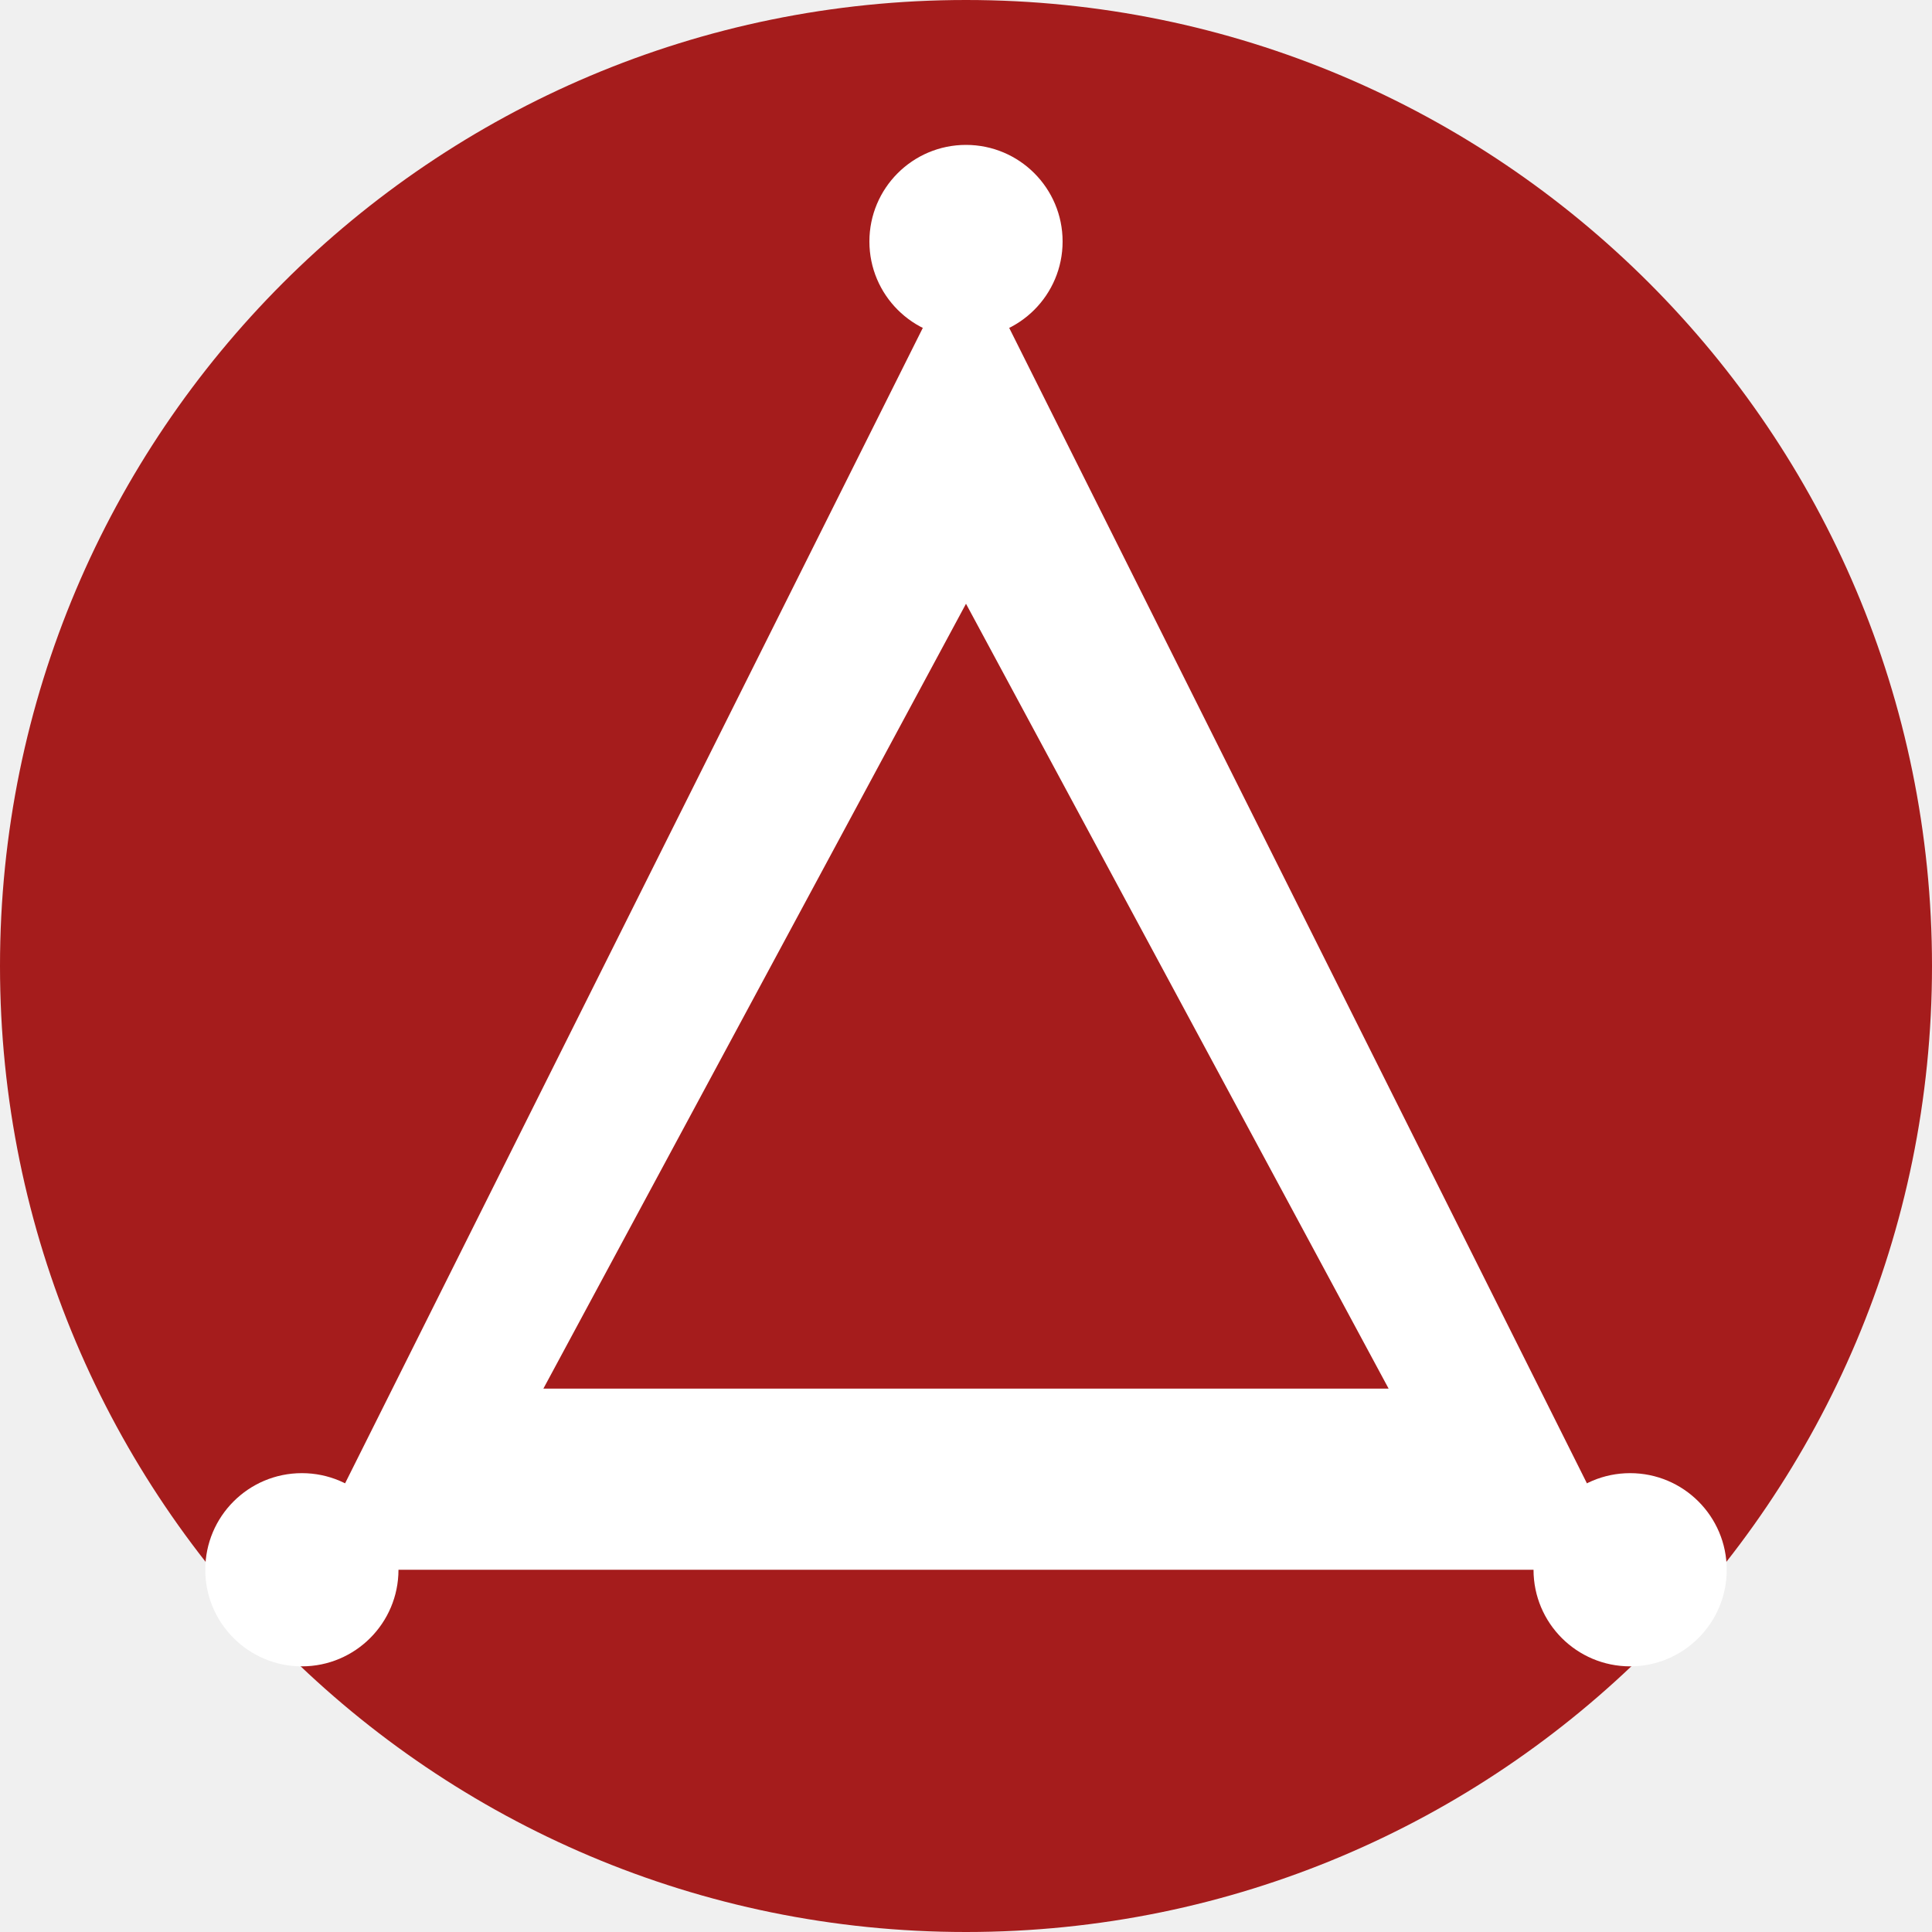
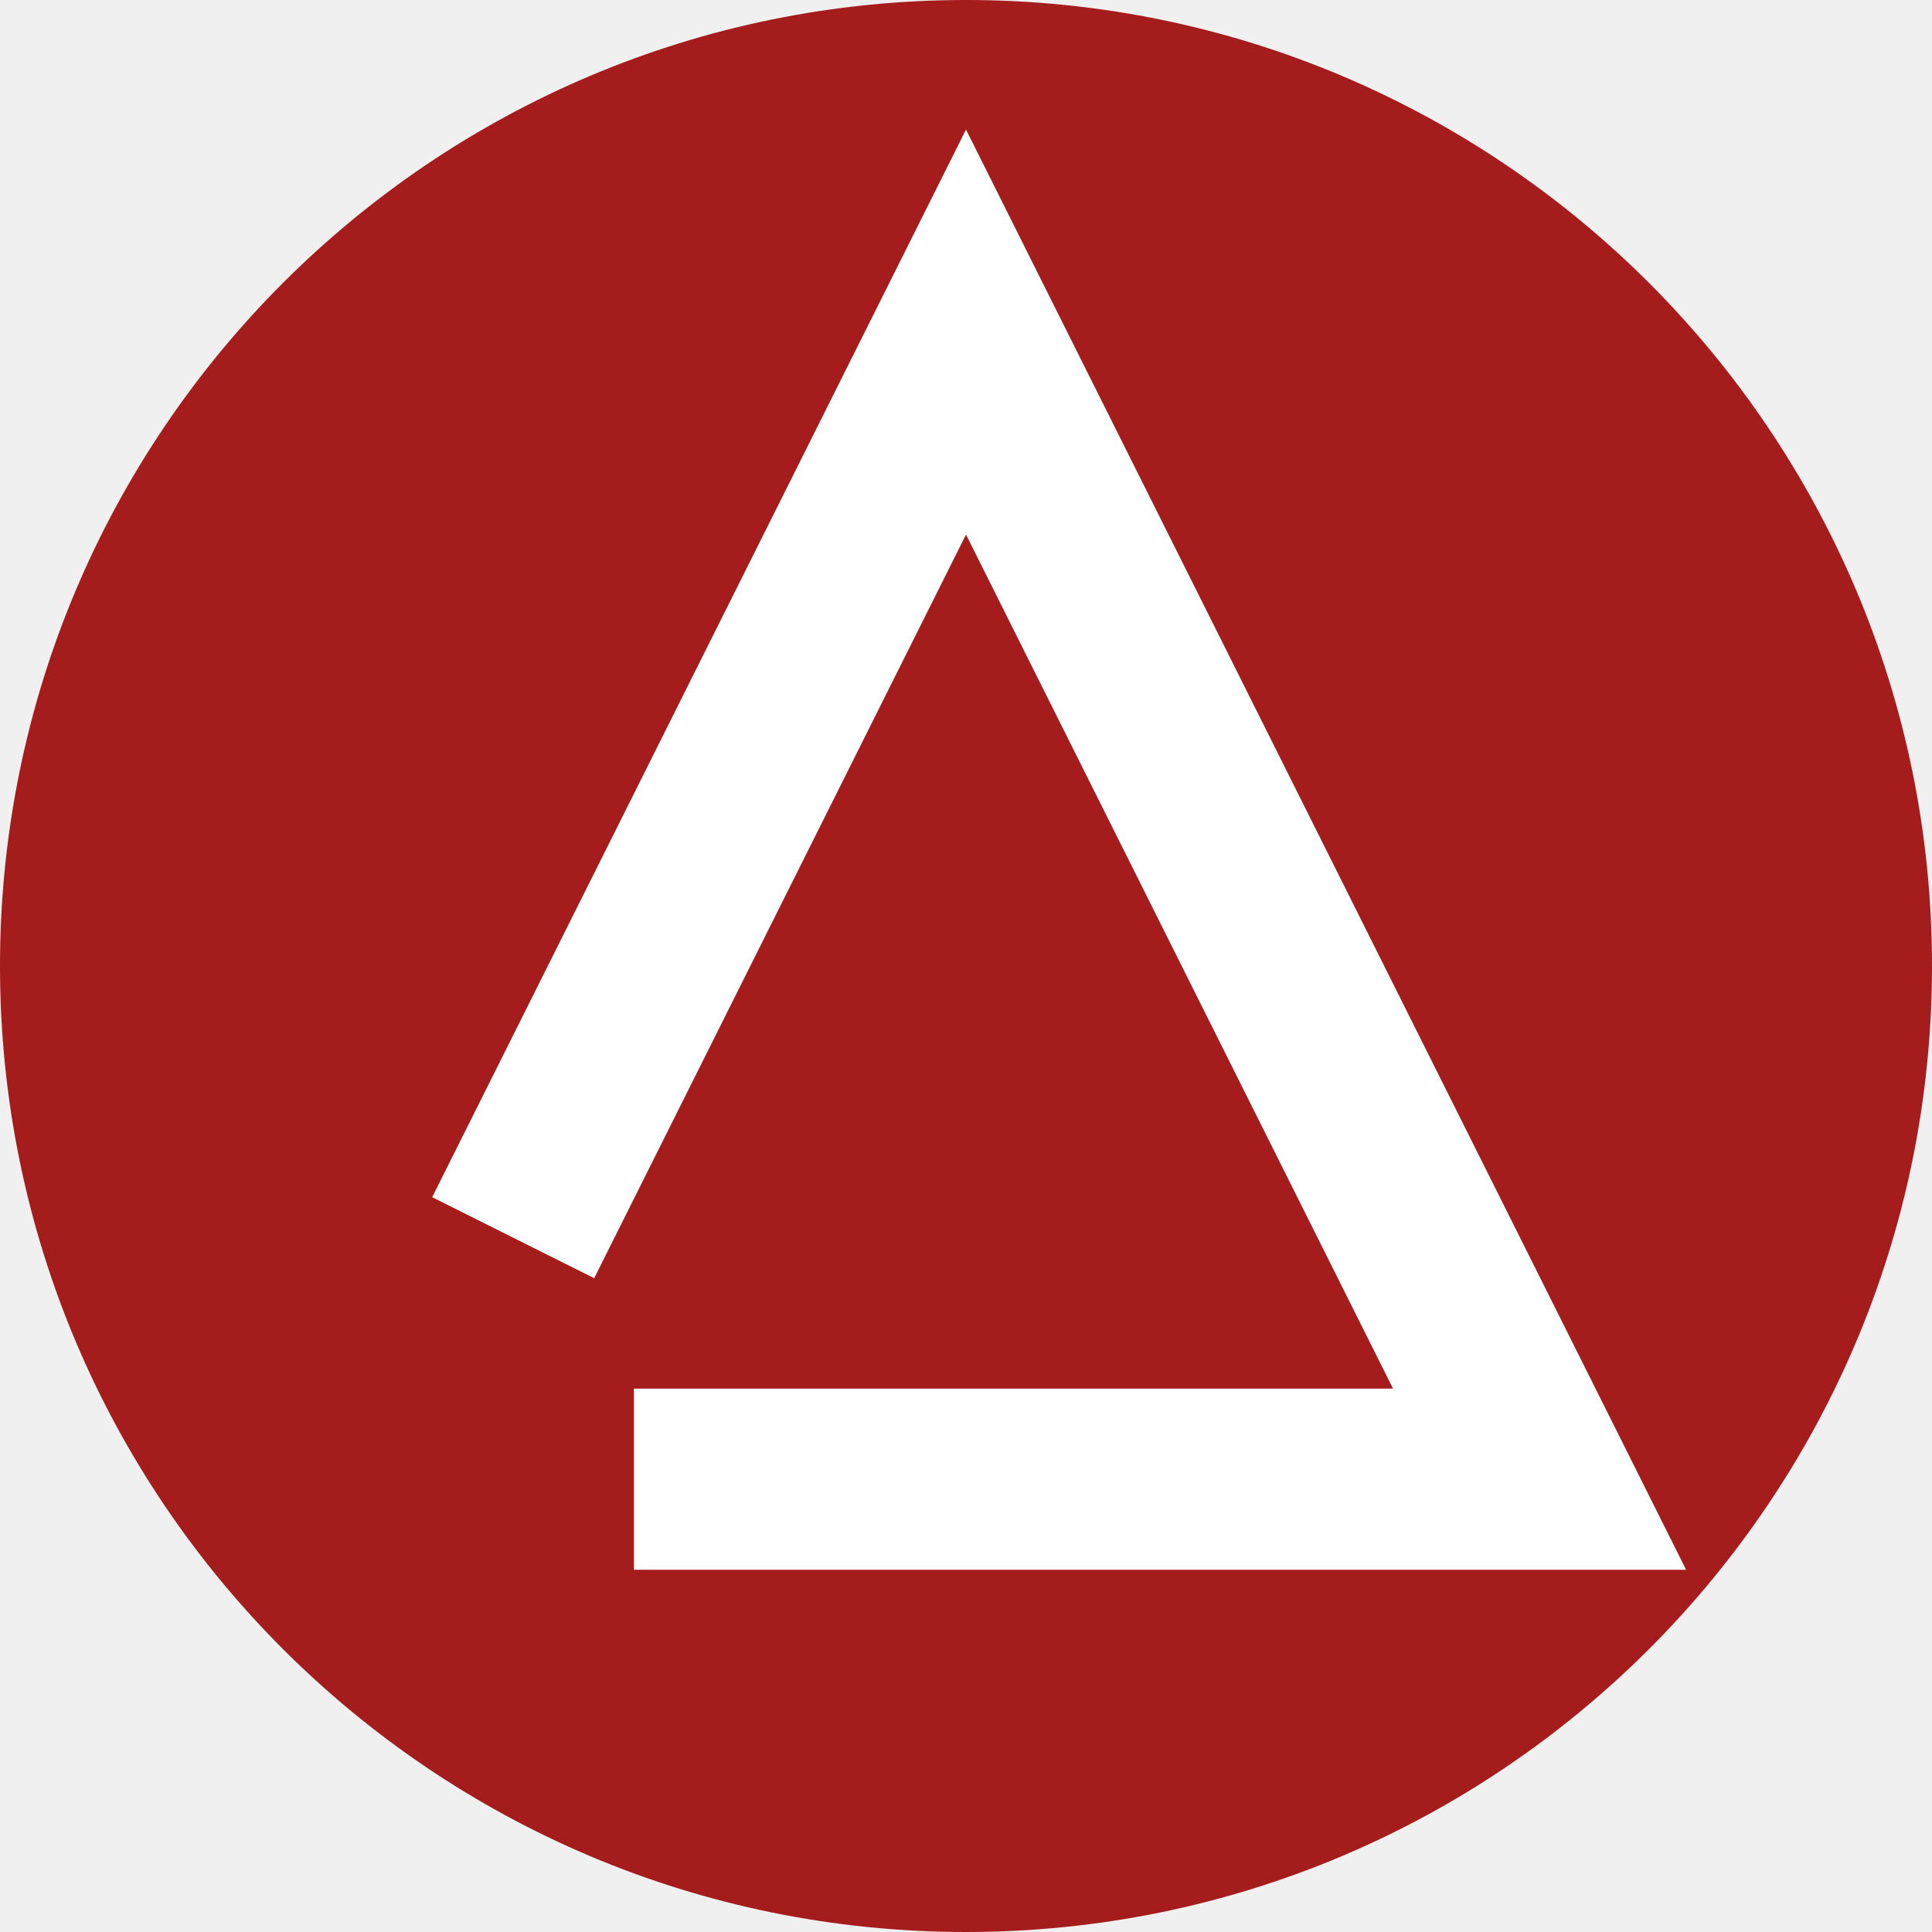
<svg xmlns="http://www.w3.org/2000/svg" viewBox="0 0 64 64" role="img" aria-label="Acesso Equipamentos">
  <circle cx="32" cy="32" r="32" fill="#A51C1C" />
-   <path fill="#FFFFFF" fill-rule="evenodd" d="M32 8 L54 52 H10 Z M32 20 L46 46 H18 Z" />
-   <circle cx="32" cy="8" fill="#FFFFFF" r="3.2" />
-   <circle cx="54" cy="52" fill="#FFFFFF" r="3.2" />
-   <circle cx="10" cy="52" fill="#FFFFFF" r="3.2" />
+   <path d="M17 41 L32 11 L51 49 L21 49" fill="none" stroke="#FFFFFF" stroke-width="6" stroke-linecap="butt" stroke-linejoin="miter" stroke-miterlimit="8" />
</svg>
